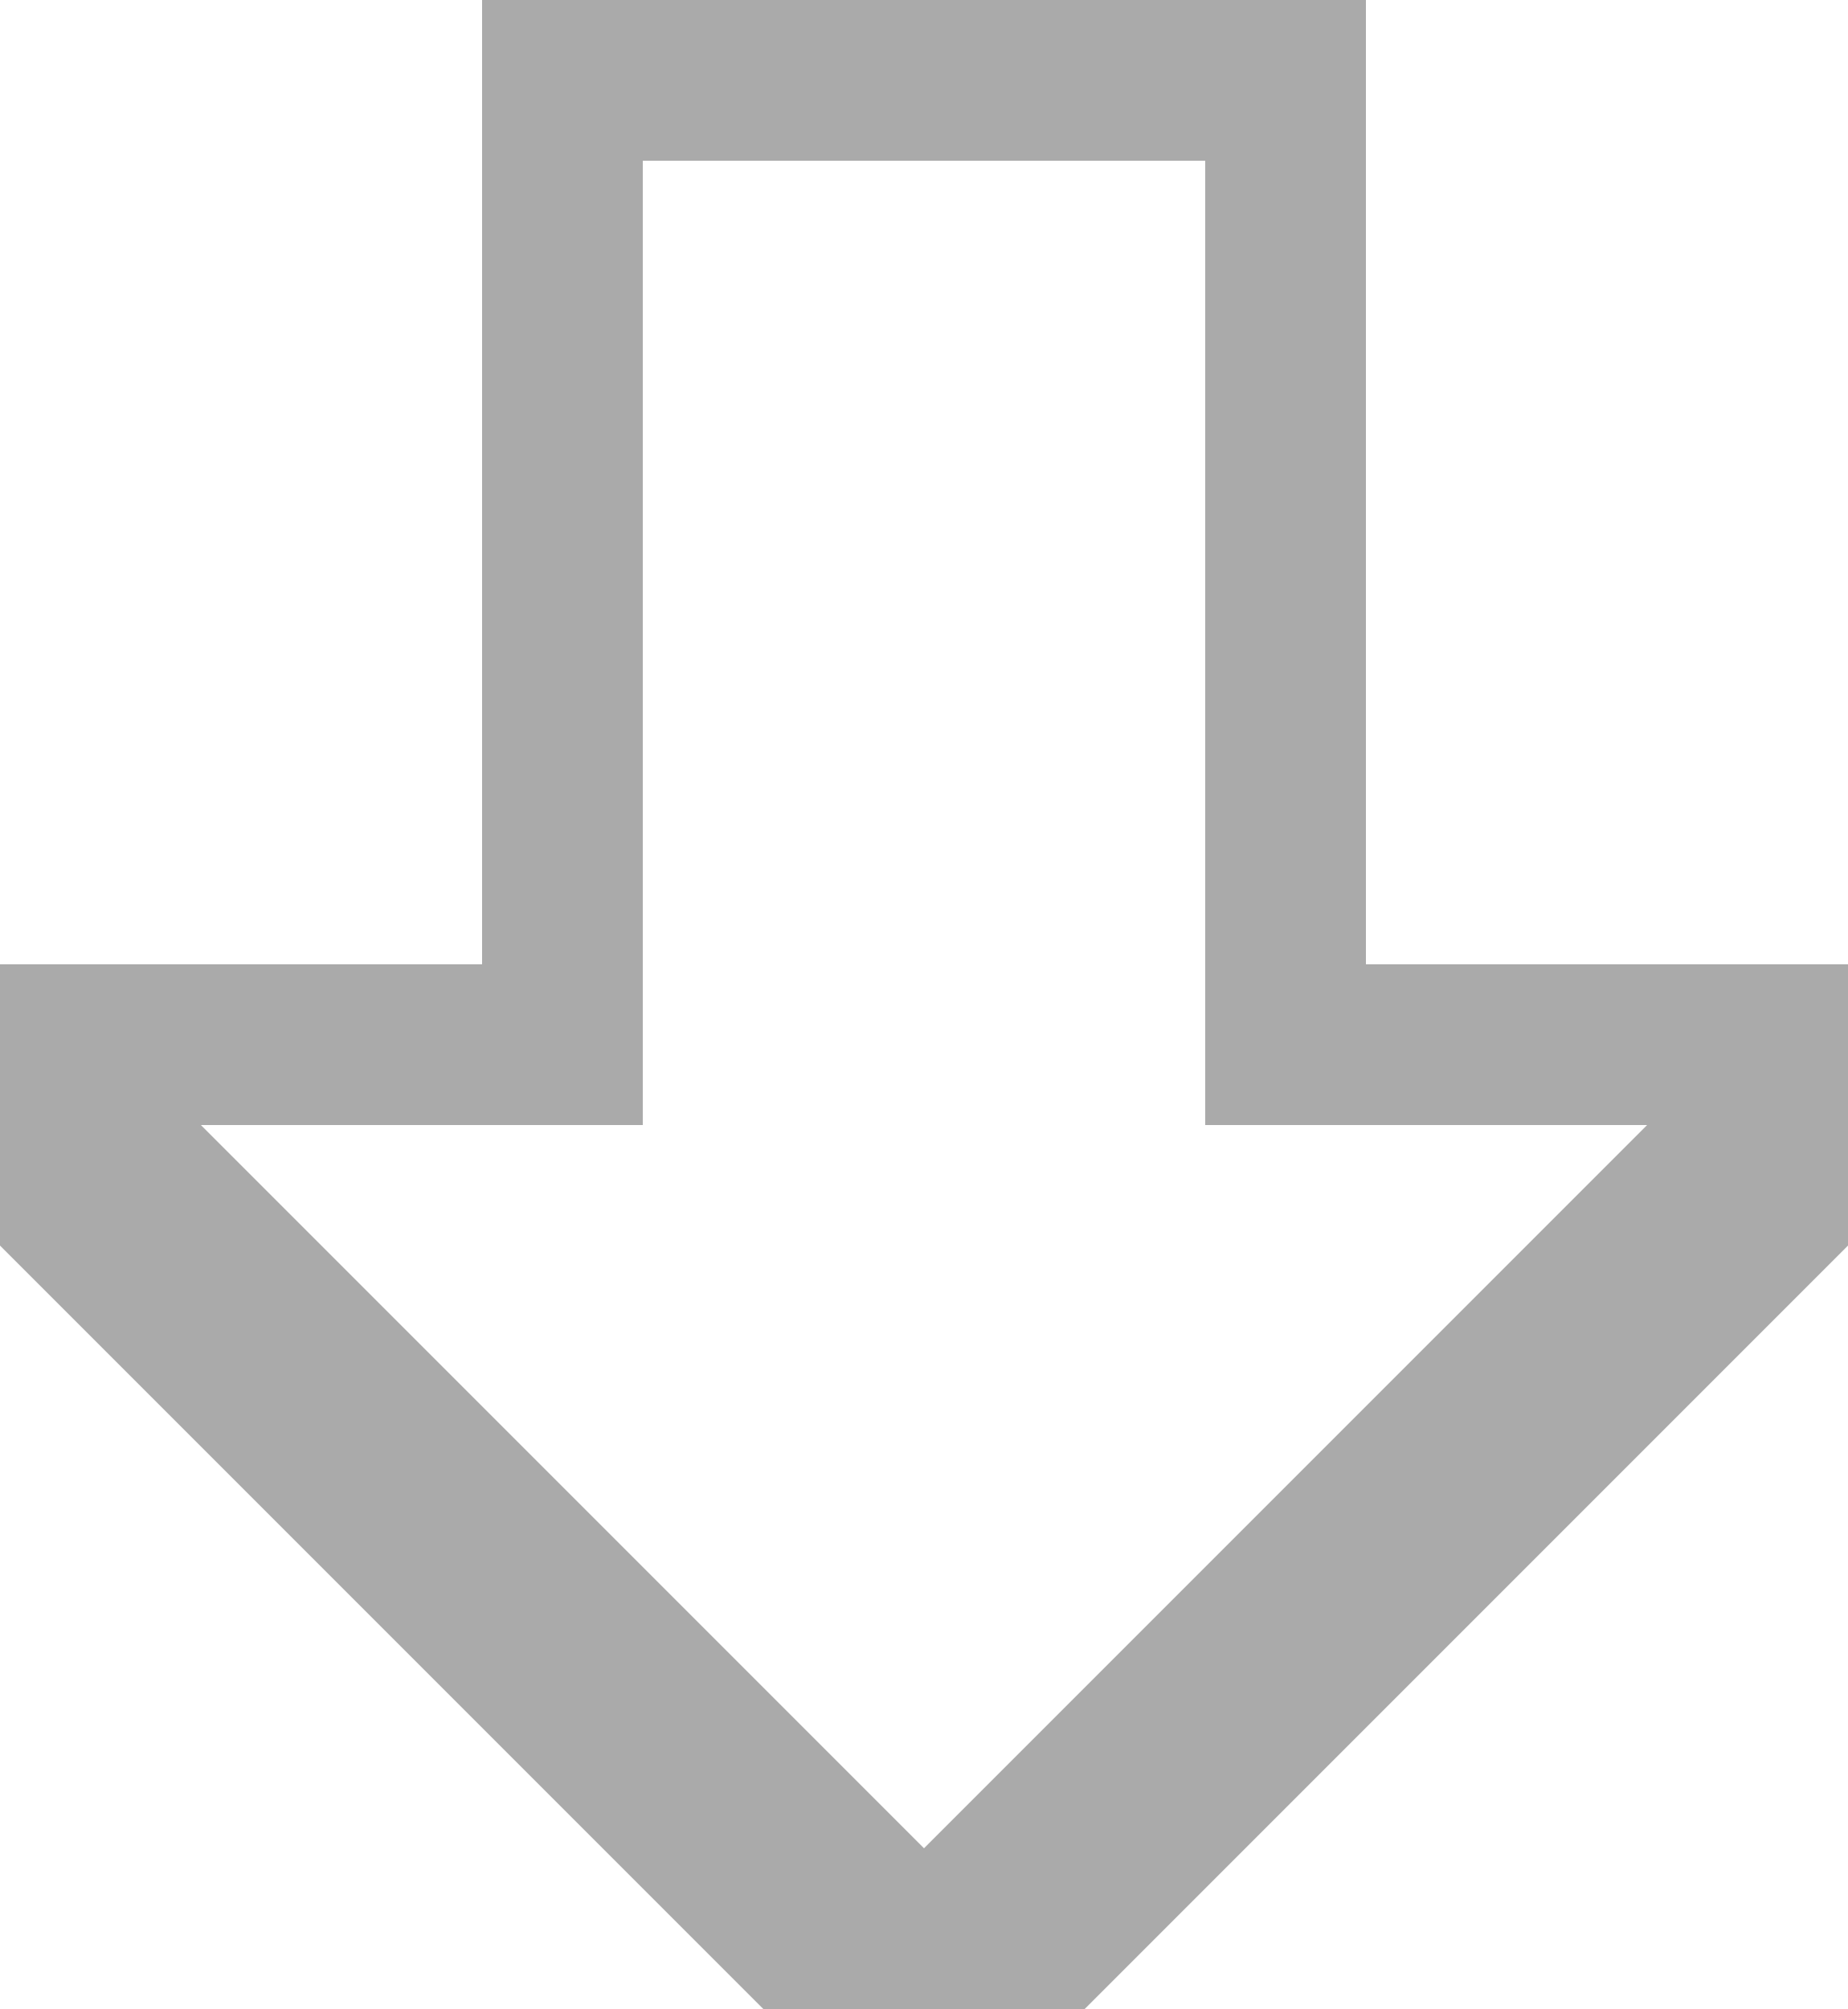
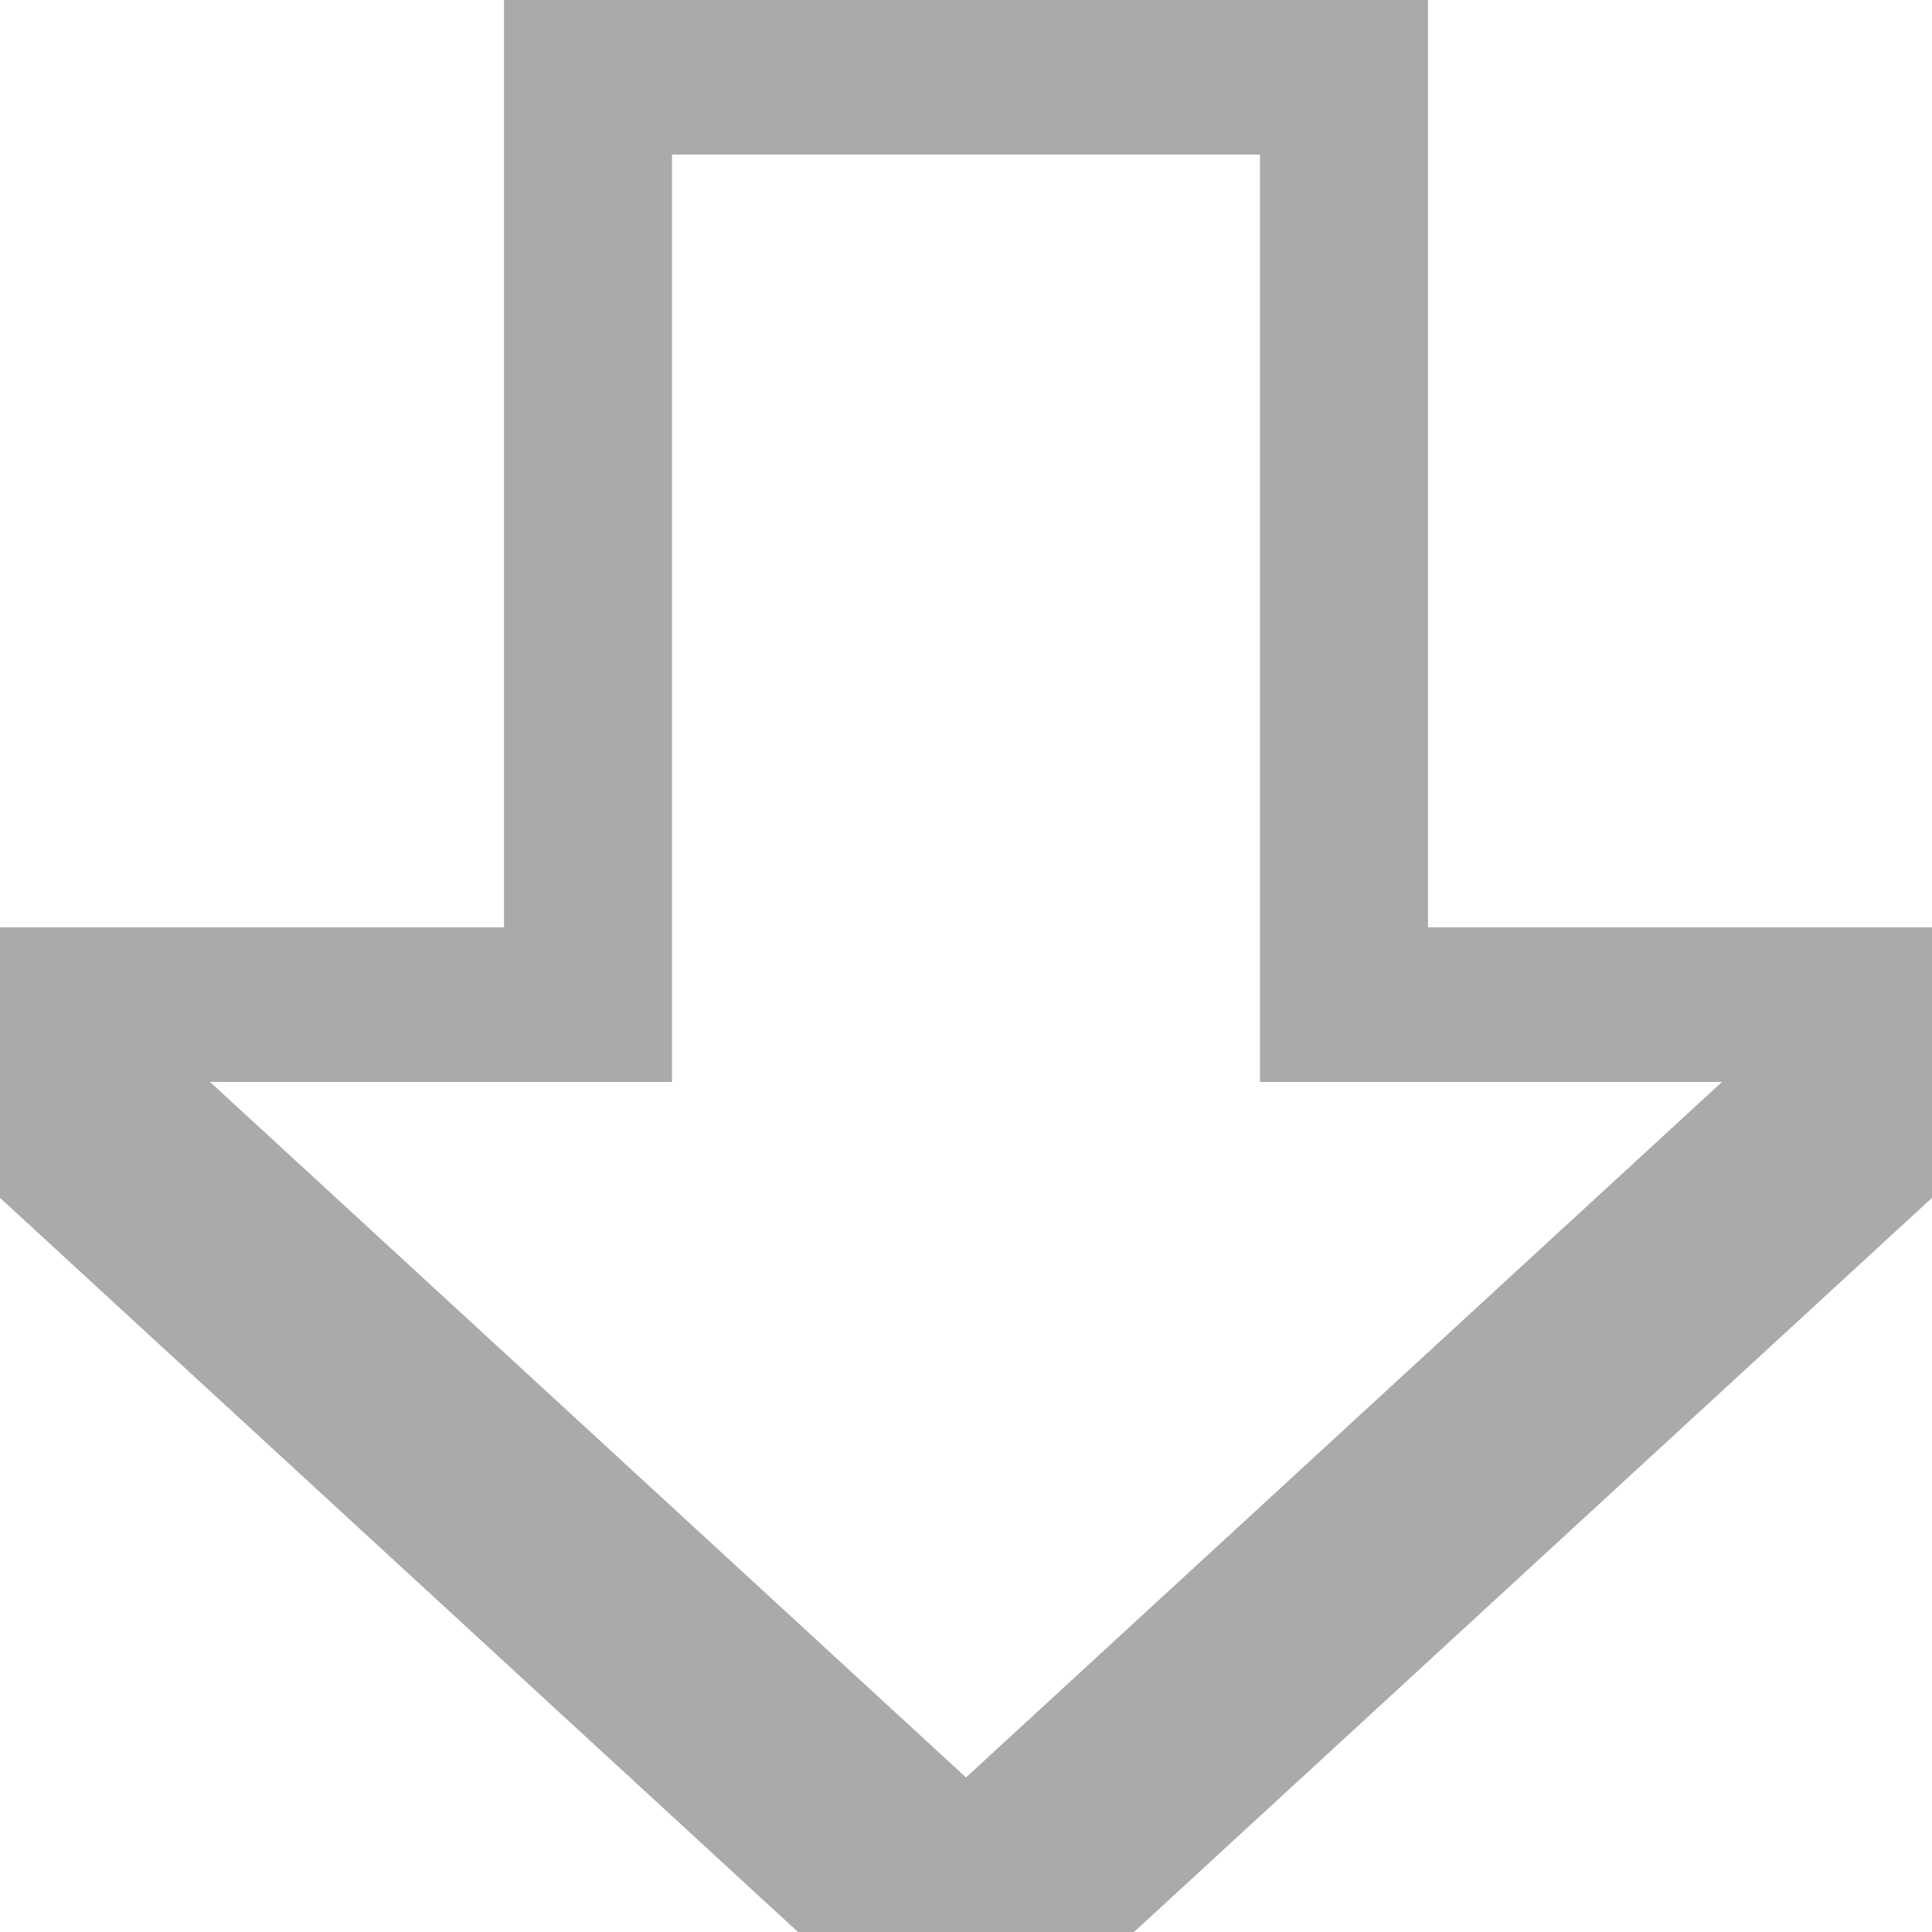
- <svg xmlns="http://www.w3.org/2000/svg" width="23" height="25" viewBox="0 0 23 25">
-   <path fill="#aaaaaa" fill-rule="evenodd" d="M6 0H17V12H23V15.5L13.5 25H9.5L0 15.5V12H6ZM8 2H15V14H20.5L11.5 23L2.5 14H8Z" />
+ <svg xmlns="http://www.w3.org/2000/svg" width="23" height="23" viewBox="0 0 23 23">
+   <path fill="#aaaaaa" fill-opacity="1" fill-rule="evenodd" transform="scale(1 0.92)" d="M6 0H17V12H23V15.5L13.5 25H9.5L0 15.5V12H6ZM8 2H15V14H20.5L11.5 23L2.5 14H8Z" />
</svg>
